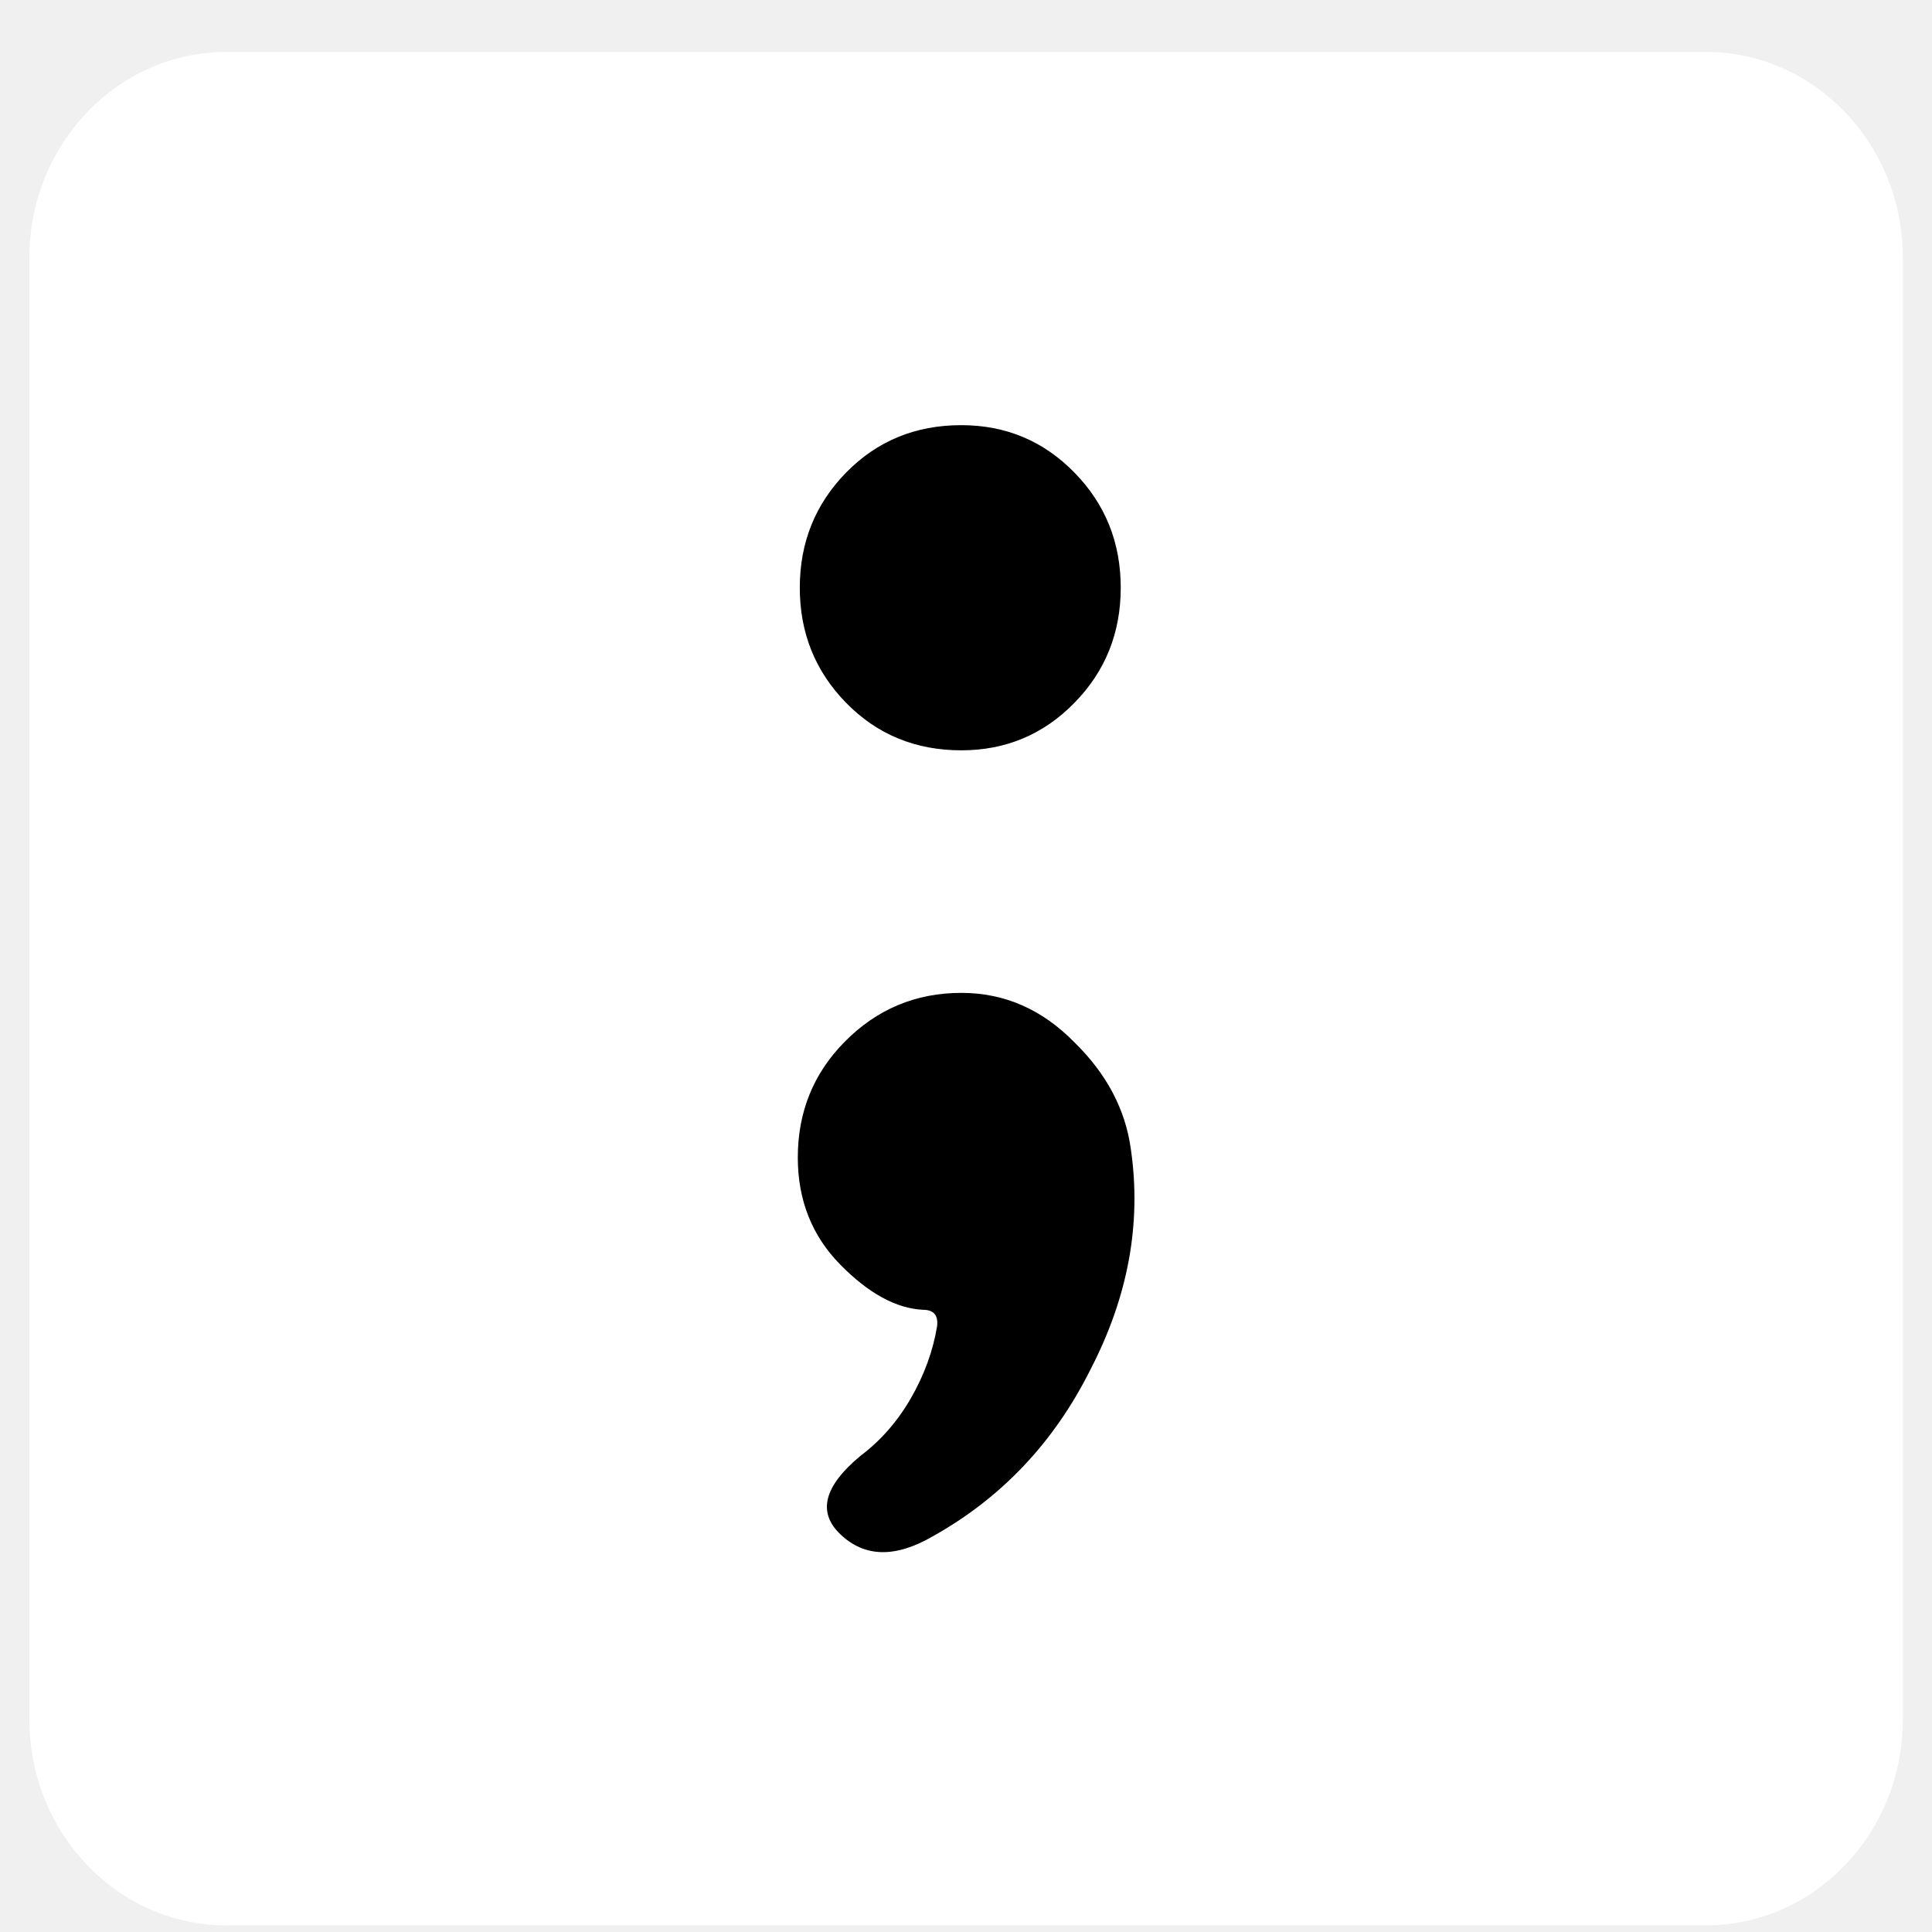
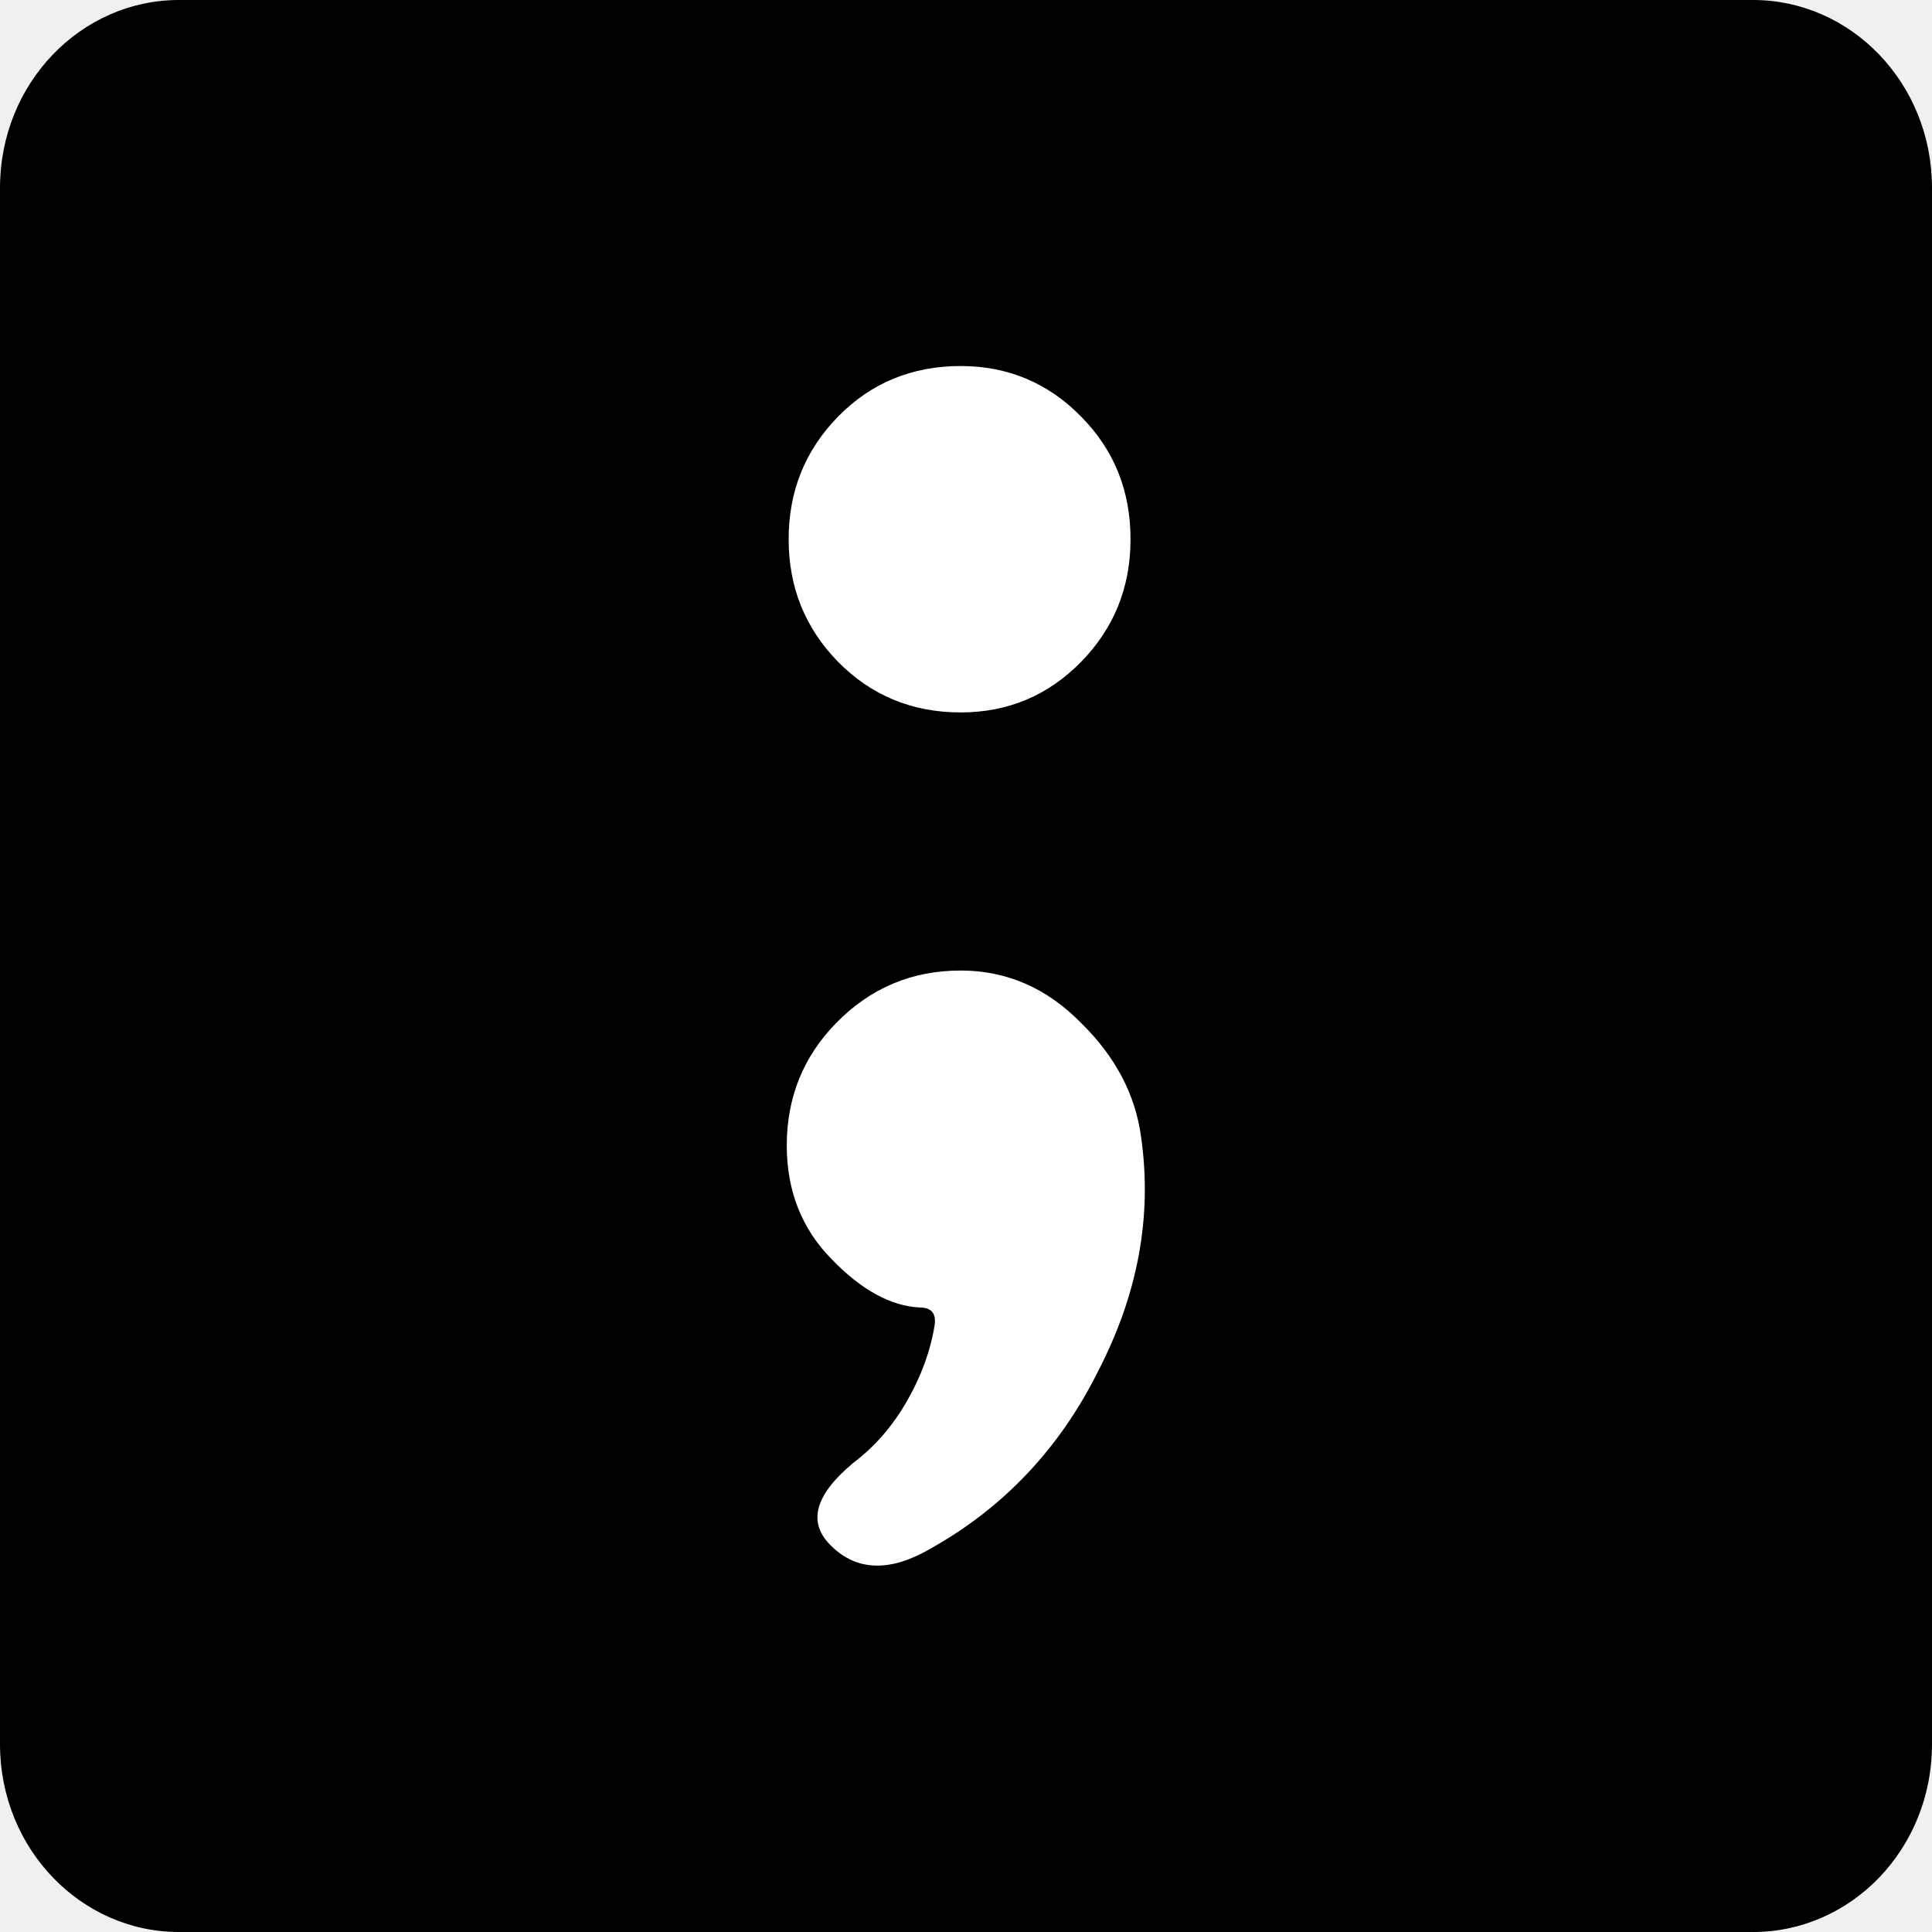
- <svg xmlns="http://www.w3.org/2000/svg" width="33" height="33" viewBox="0 0 33 33" fill="none">
-   <g clip-path="url(#clip0_1094_102908)">
-     <path d="M0.502 4.403C0.502 2.461 2.01 0.887 3.87 0.887H29.134C30.994 0.887 32.502 2.461 32.502 4.403V29.37C32.502 31.312 30.994 32.887 29.134 32.887H3.87C2.01 32.887 0.502 31.312 0.502 29.37V4.403Z" fill="white" />
-     <path d="M19.143 10.039C19.143 10.812 18.879 11.468 18.35 12.007C17.822 12.546 17.178 12.816 16.42 12.816C15.638 12.816 14.983 12.546 14.454 12.007C13.926 11.468 13.661 10.812 13.661 10.039C13.661 9.265 13.926 8.609 14.454 8.07C14.983 7.531 15.638 7.262 16.42 7.262C17.178 7.262 17.822 7.531 18.35 8.07C18.879 8.609 19.143 9.265 19.143 10.039ZM13.627 19.771C13.627 18.998 13.891 18.341 14.42 17.802C14.972 17.24 15.638 16.959 16.42 16.959C17.155 16.959 17.799 17.24 18.35 17.802C18.902 18.341 19.224 18.951 19.316 19.63C19.5 20.896 19.27 22.15 18.626 23.392C18.006 24.634 17.109 25.583 15.937 26.239C15.293 26.614 14.765 26.602 14.351 26.204C13.96 25.829 14.075 25.384 14.696 24.868C15.04 24.61 15.328 24.282 15.558 23.884C15.787 23.485 15.937 23.075 16.006 22.654C16.029 22.466 15.948 22.372 15.764 22.372C15.305 22.349 14.834 22.091 14.351 21.599C13.868 21.107 13.627 20.497 13.627 19.771Z" fill="black" />
-   </g>
-   <defs>
-     <clipPath id="clip0_1094_102908">
-       <rect width="32" height="32" fill="white" transform="translate(0.501953 0.886719)" />
-     </clipPath>
-   </defs>
+ <svg xmlns="http://www.w3.org/2000/svg" viewBox="0 0 512 512" data-selfhst="tldraw">
+   <path d="m47.4 0h417.2C490.5 0 512 22 512 49.8v412.4c0 27.9-21.5 49.8-47.4 49.8H47.4C21.5 512 0 490 0 462.2V49.8C0 22 21.5 0 47.4 0" />
+   <path d="m299.6 142.9c0 12.8-4.4 23.6-13.1 32.5s-19.4 13.4-31.9 13.4c-12.9 0-23.7-4.5-32.5-13.4-8.7-8.9-13.1-19.7-13.1-32.5s4.4-23.6 13.1-32.5S241.7 97 254.6 97c12.5 0 23.2 4.5 31.9 13.4 8.8 8.9 13.1 19.7 13.1 32.5m-91.1 160.7c0-12.8 4.4-23.6 13.1-32.5 9.1-9.3 20.1-13.9 33-13.9 12.1 0 22.8 4.6 31.9 13.9 9.1 8.9 14.4 19 15.9 30.2q4.5 31.4-11.4 62.1c-10.2 20.5-25.1 36.2-44.4 47-10.6 6.2-19.4 6-26.2-.6-6.5-6.2-4.6-13.5 5.7-22.1 5.7-4.3 10.4-9.7 14.2-16.3s6.3-13.4 7.4-20.3c.4-3.1-.9-4.6-4-4.6-7.6-.4-15.4-4.6-23.3-12.8-7.9-8-11.9-18.1-11.9-30.1" fill="#fff" />
</svg>
